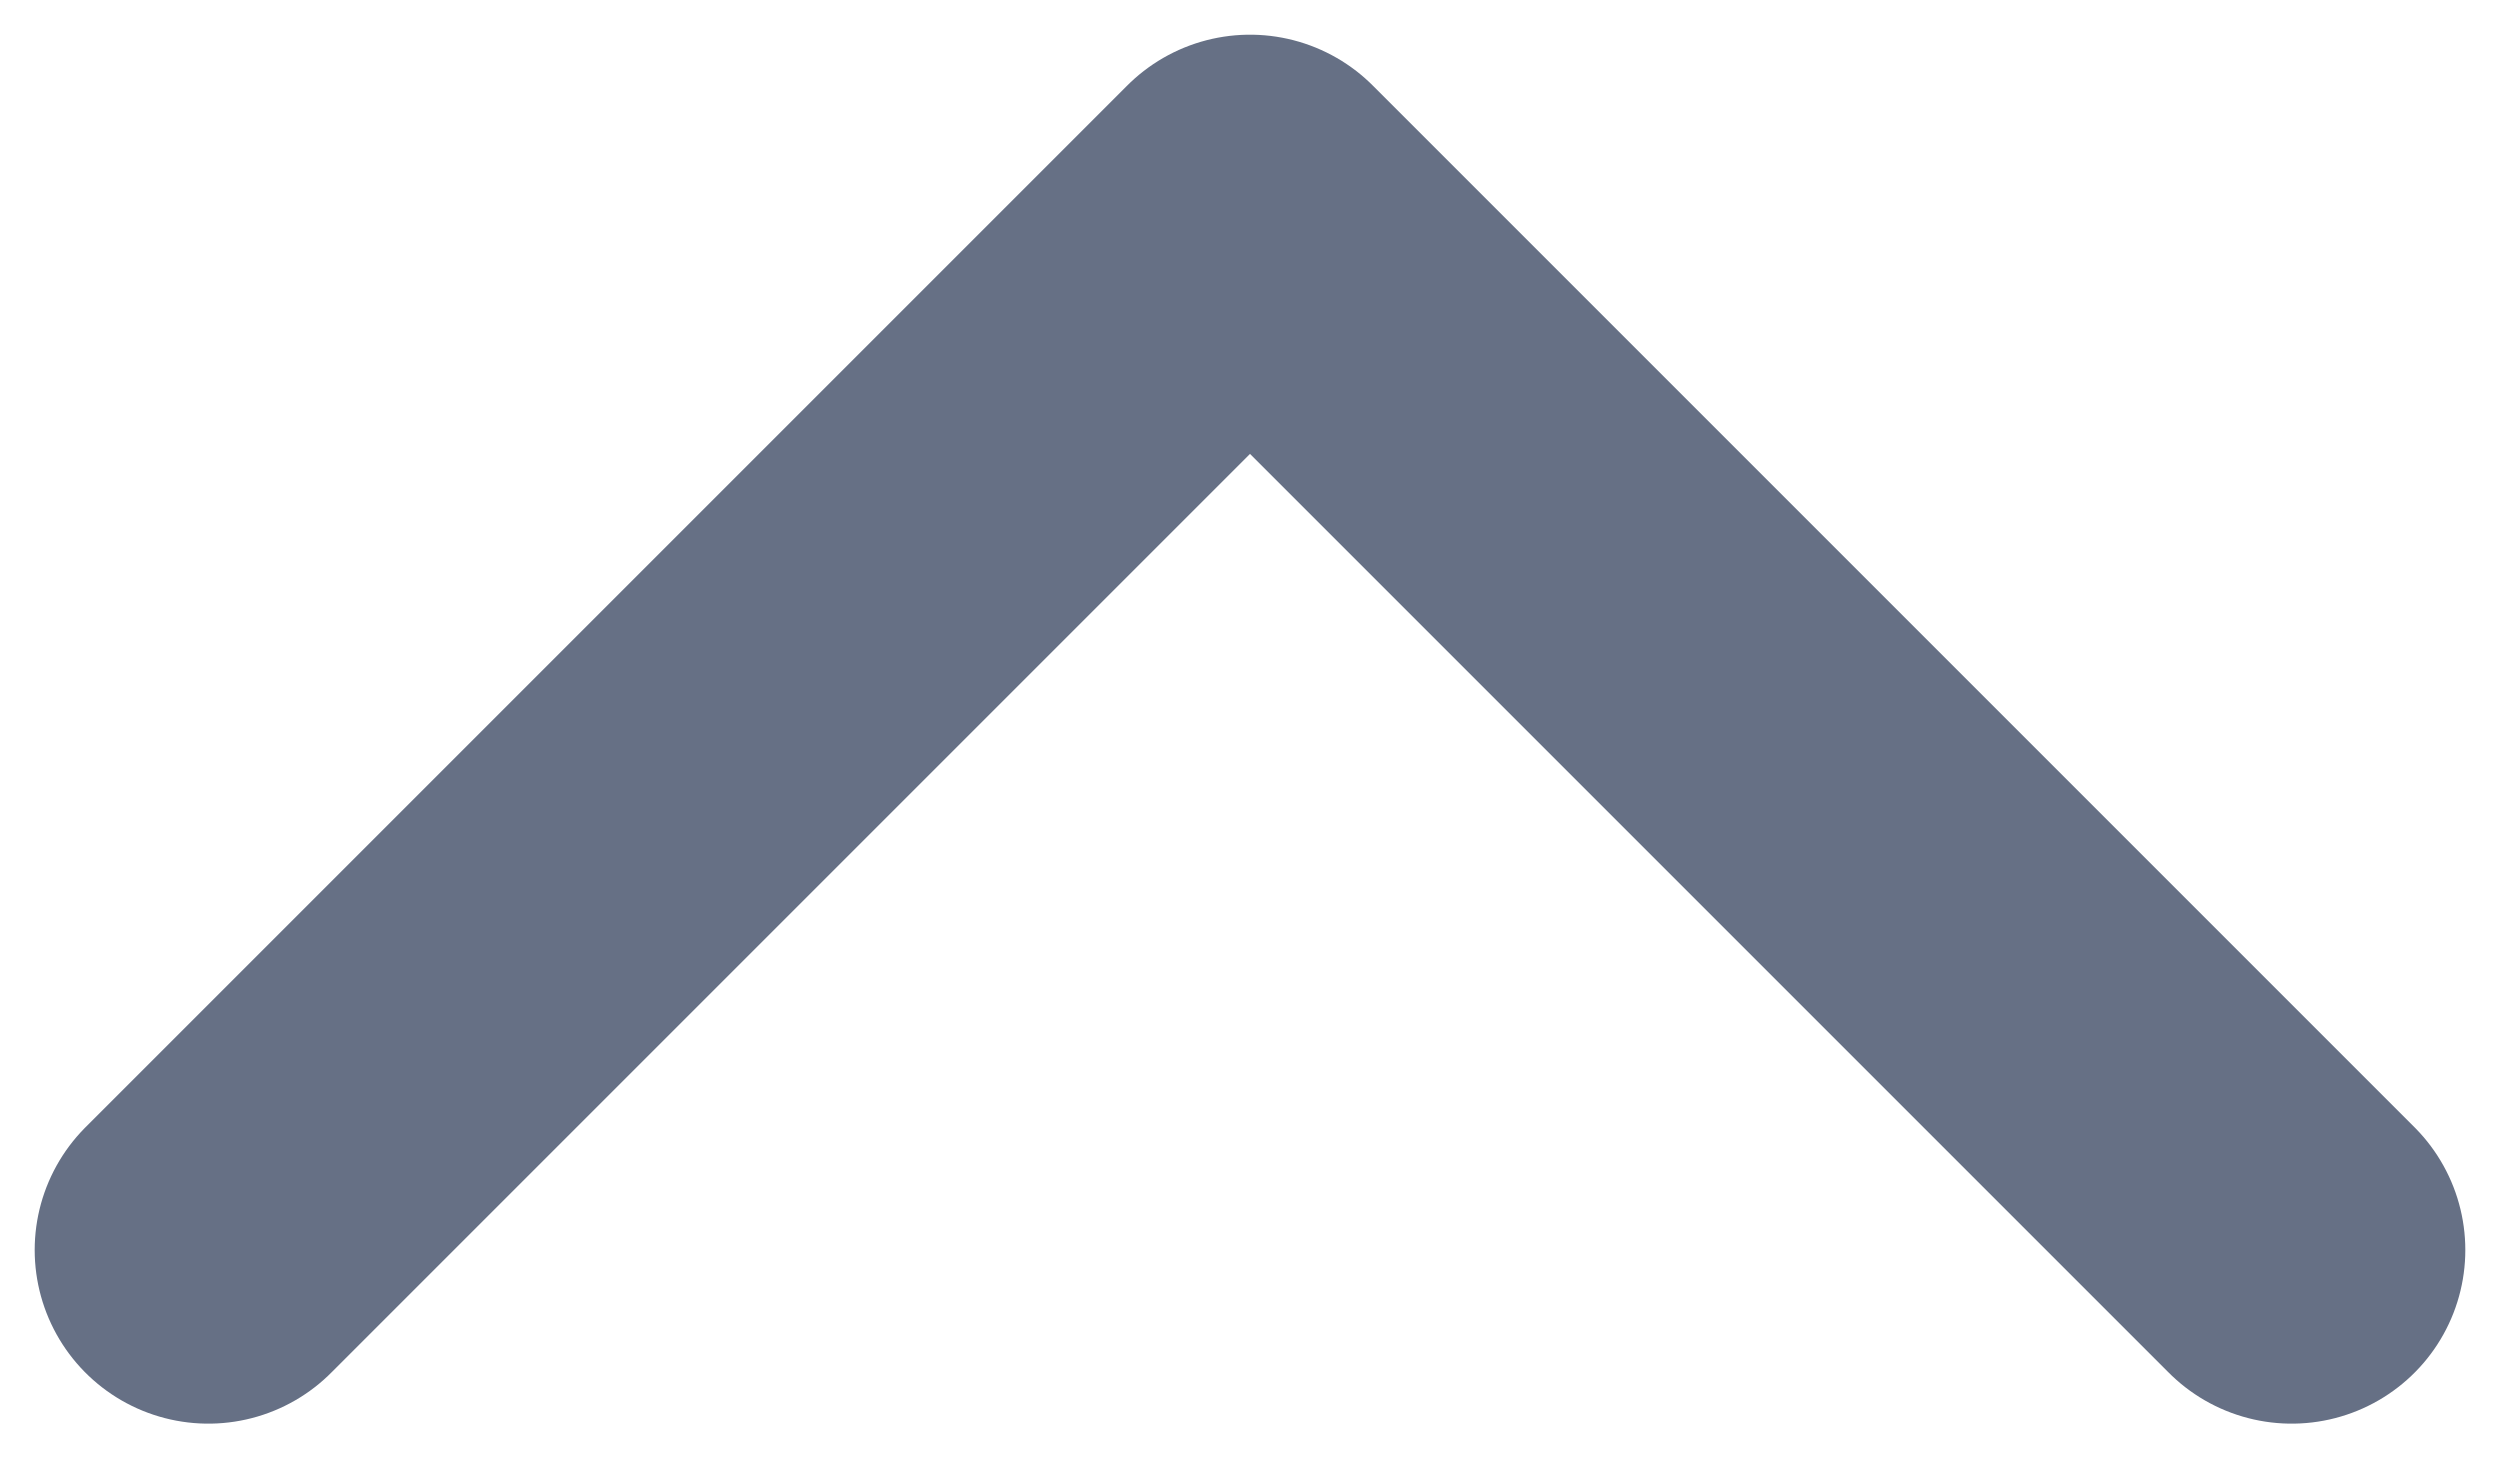
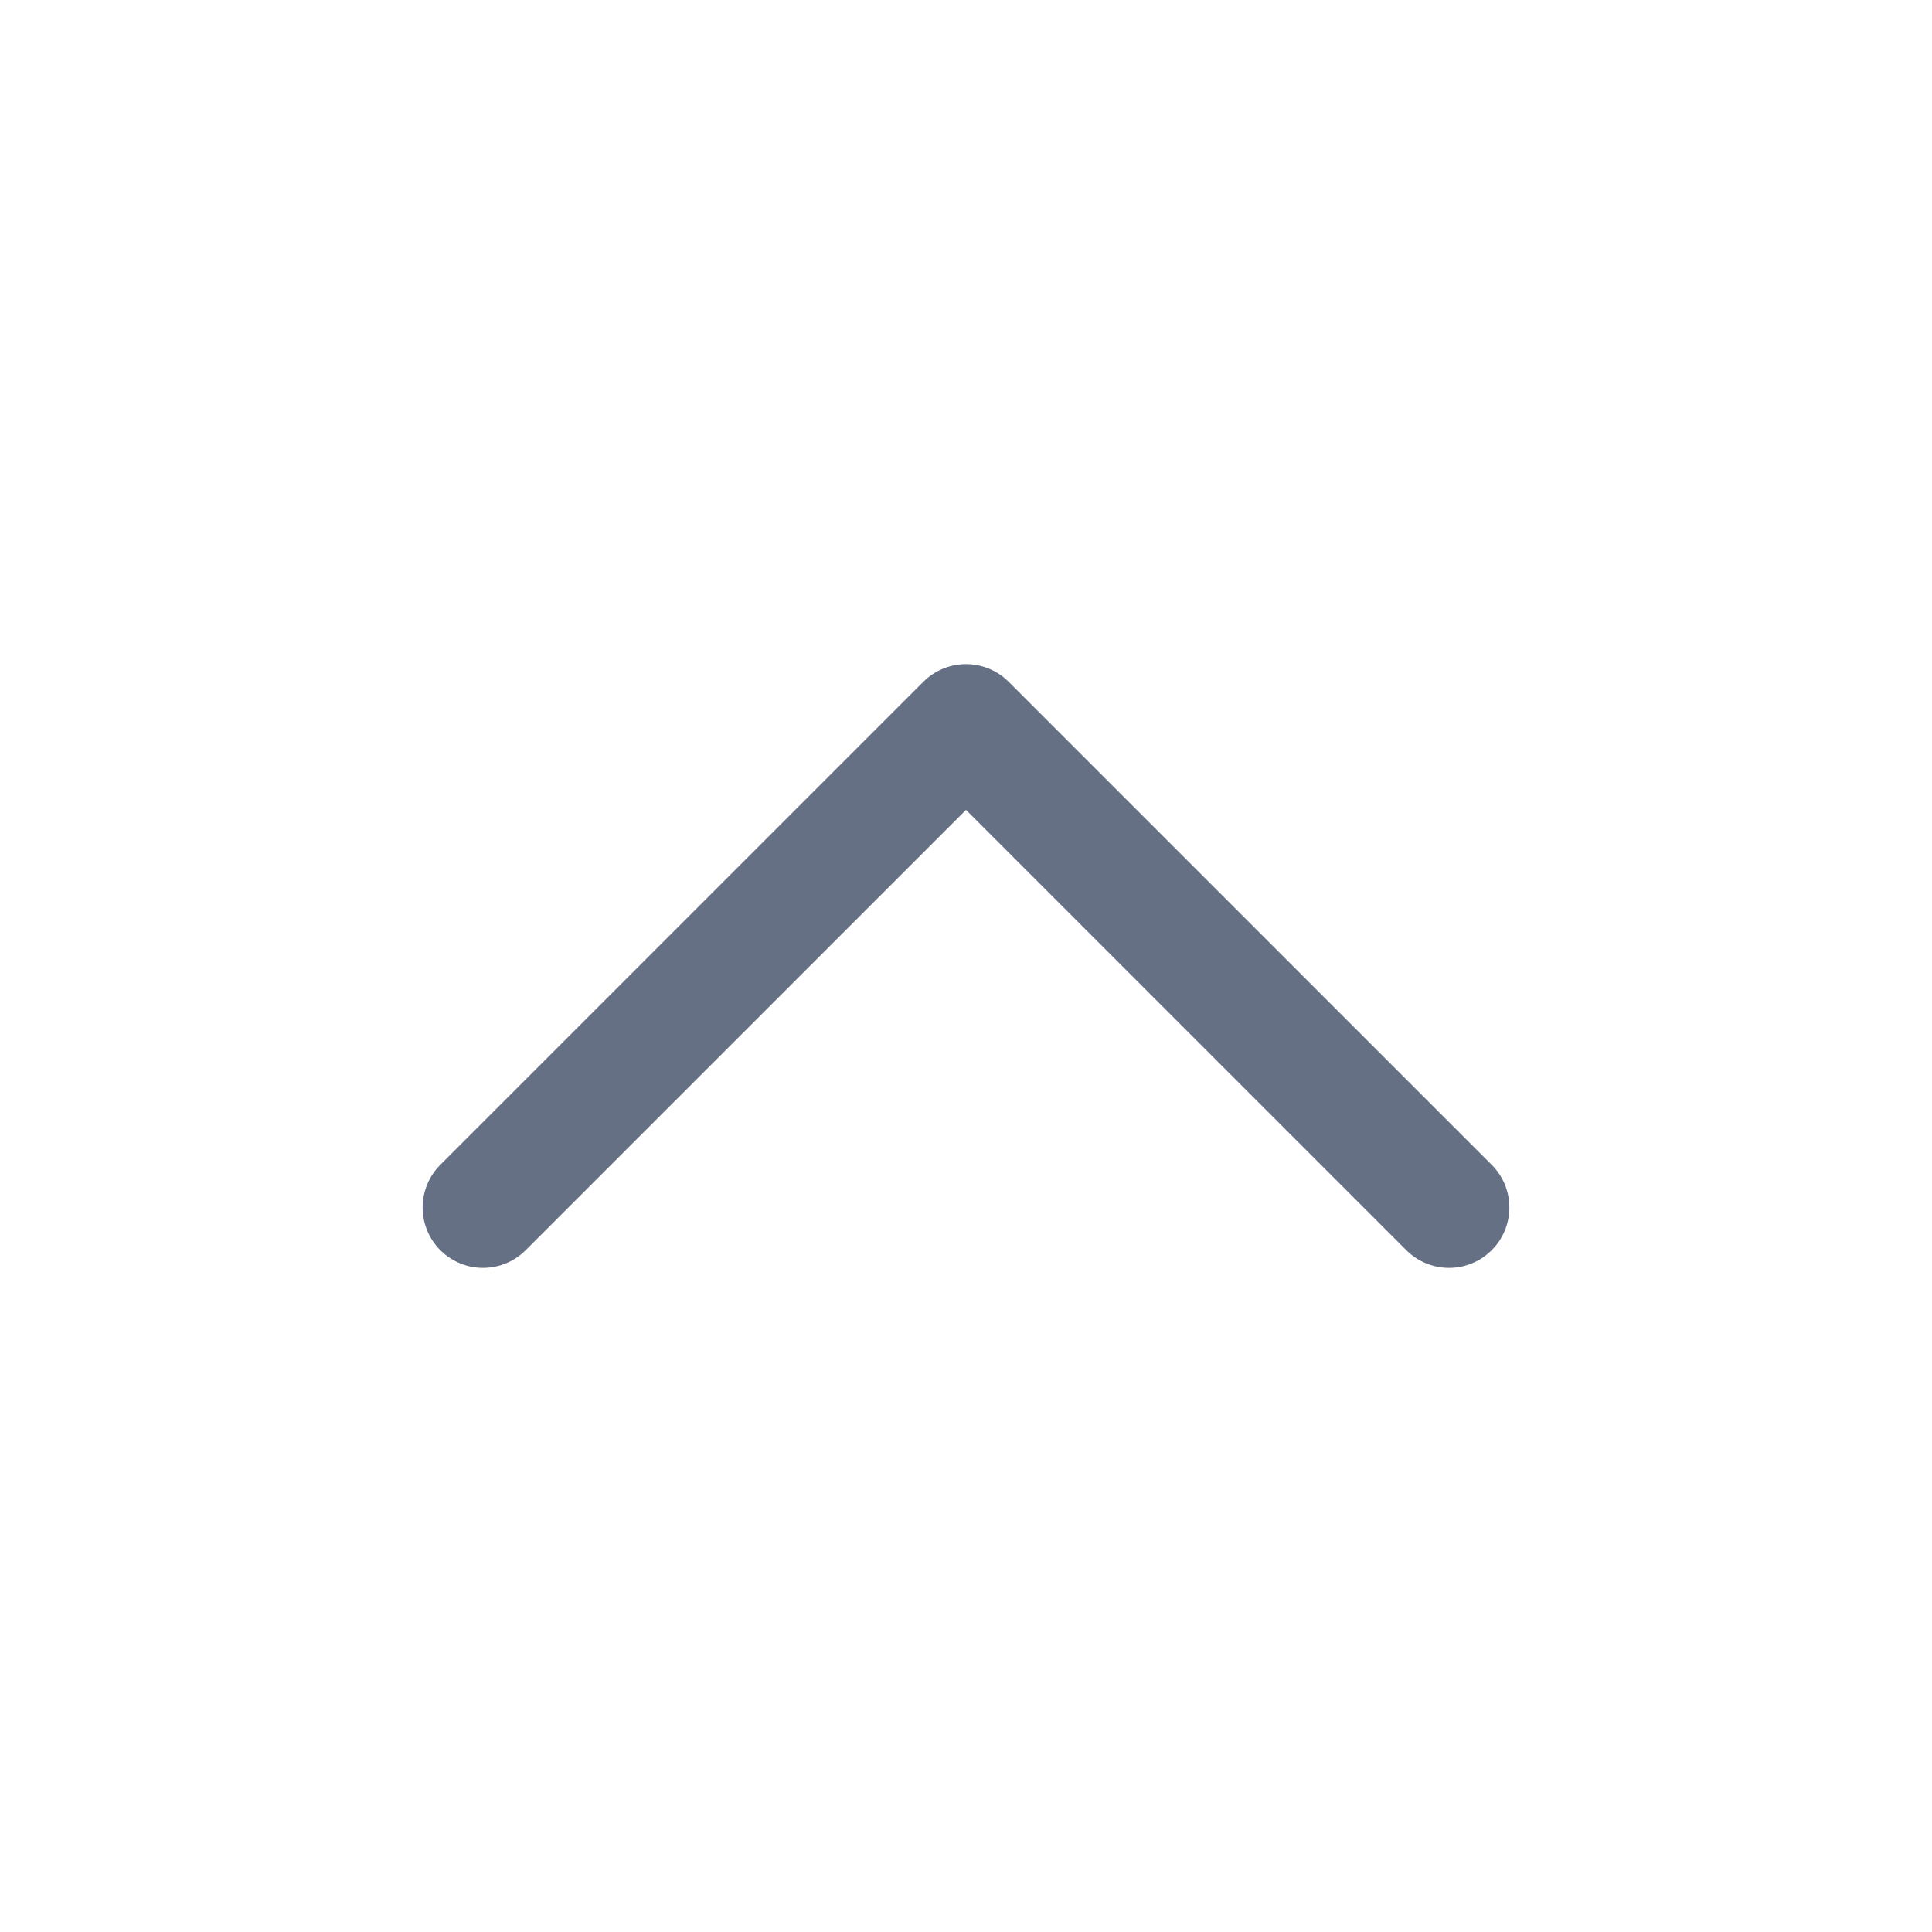
- <svg xmlns="http://www.w3.org/2000/svg" width="12" height="7" viewBox="0 0 12 7" fill="none">
-   <path d="M11 6L6 1L1 6" stroke="#667085" stroke-width="1.667" stroke-linecap="round" stroke-linejoin="round" />
+ <svg xmlns="http://www.w3.org/2000/svg" width="24" height="24" viewBox="0 0 24 24" fill="none">
+   <path d="M18 15L12 9L6 15" stroke="#667085" stroke-width="1.5" stroke-linecap="round" stroke-linejoin="round" />
</svg>
